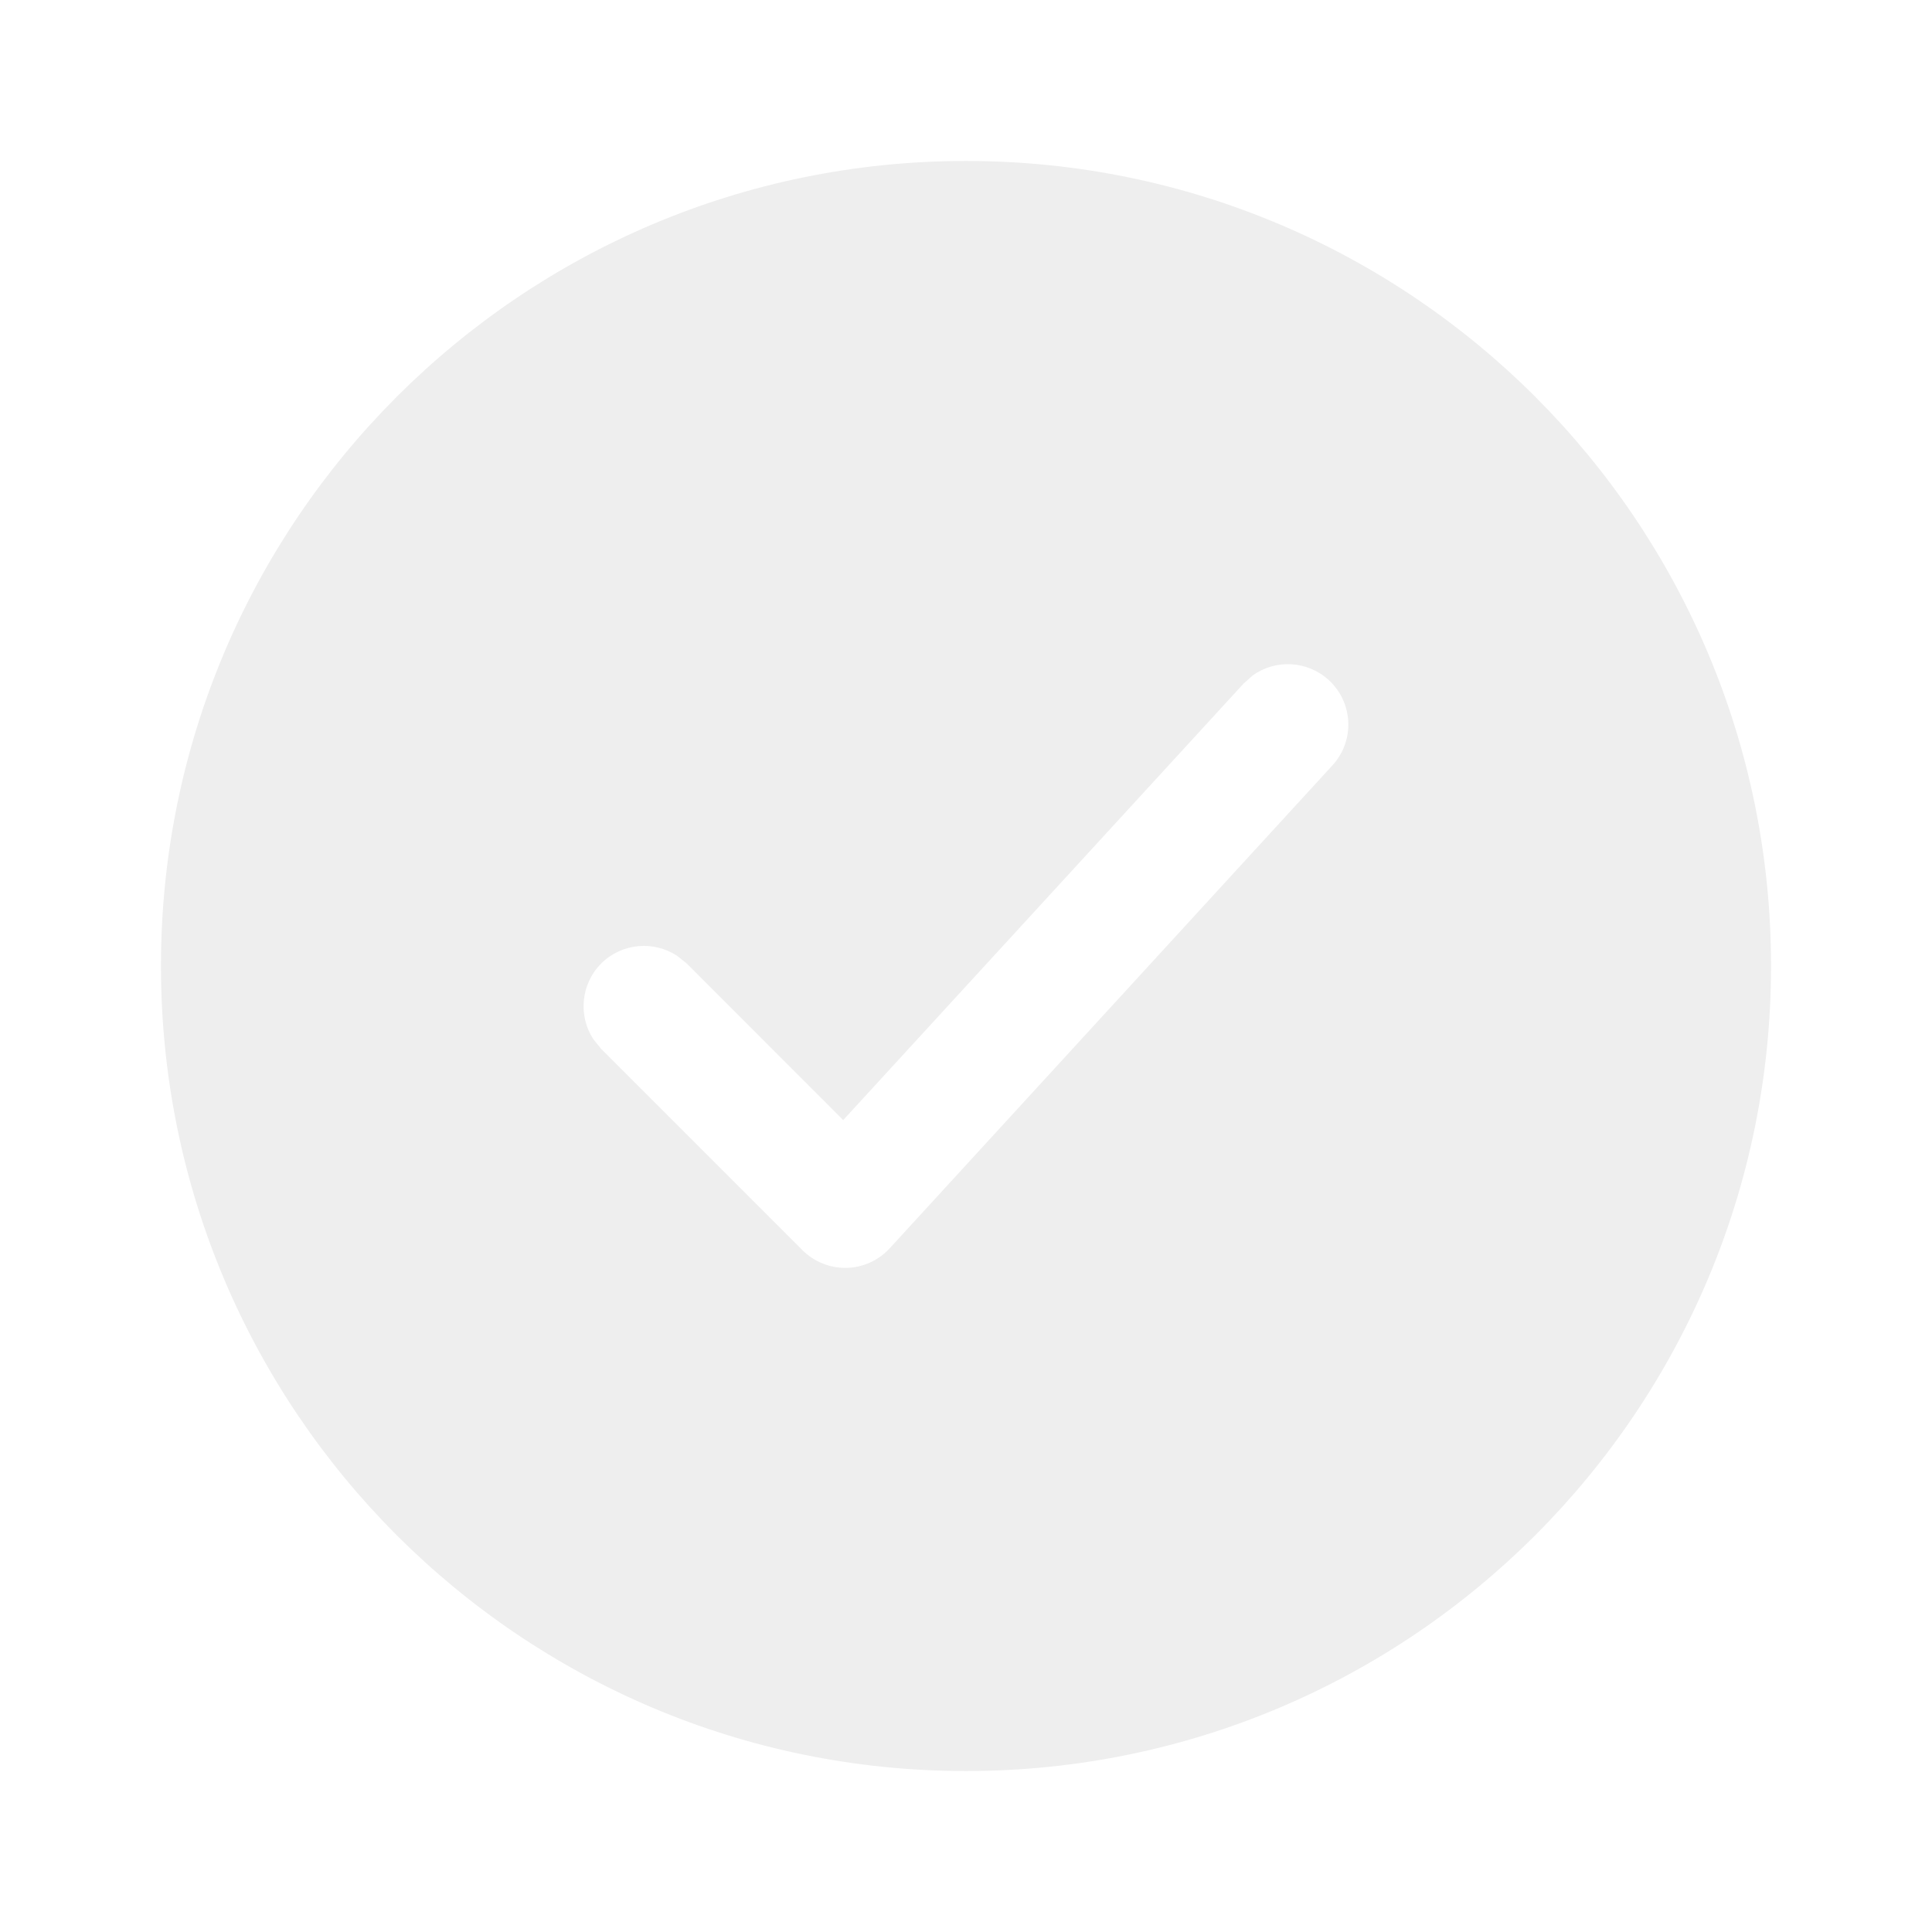
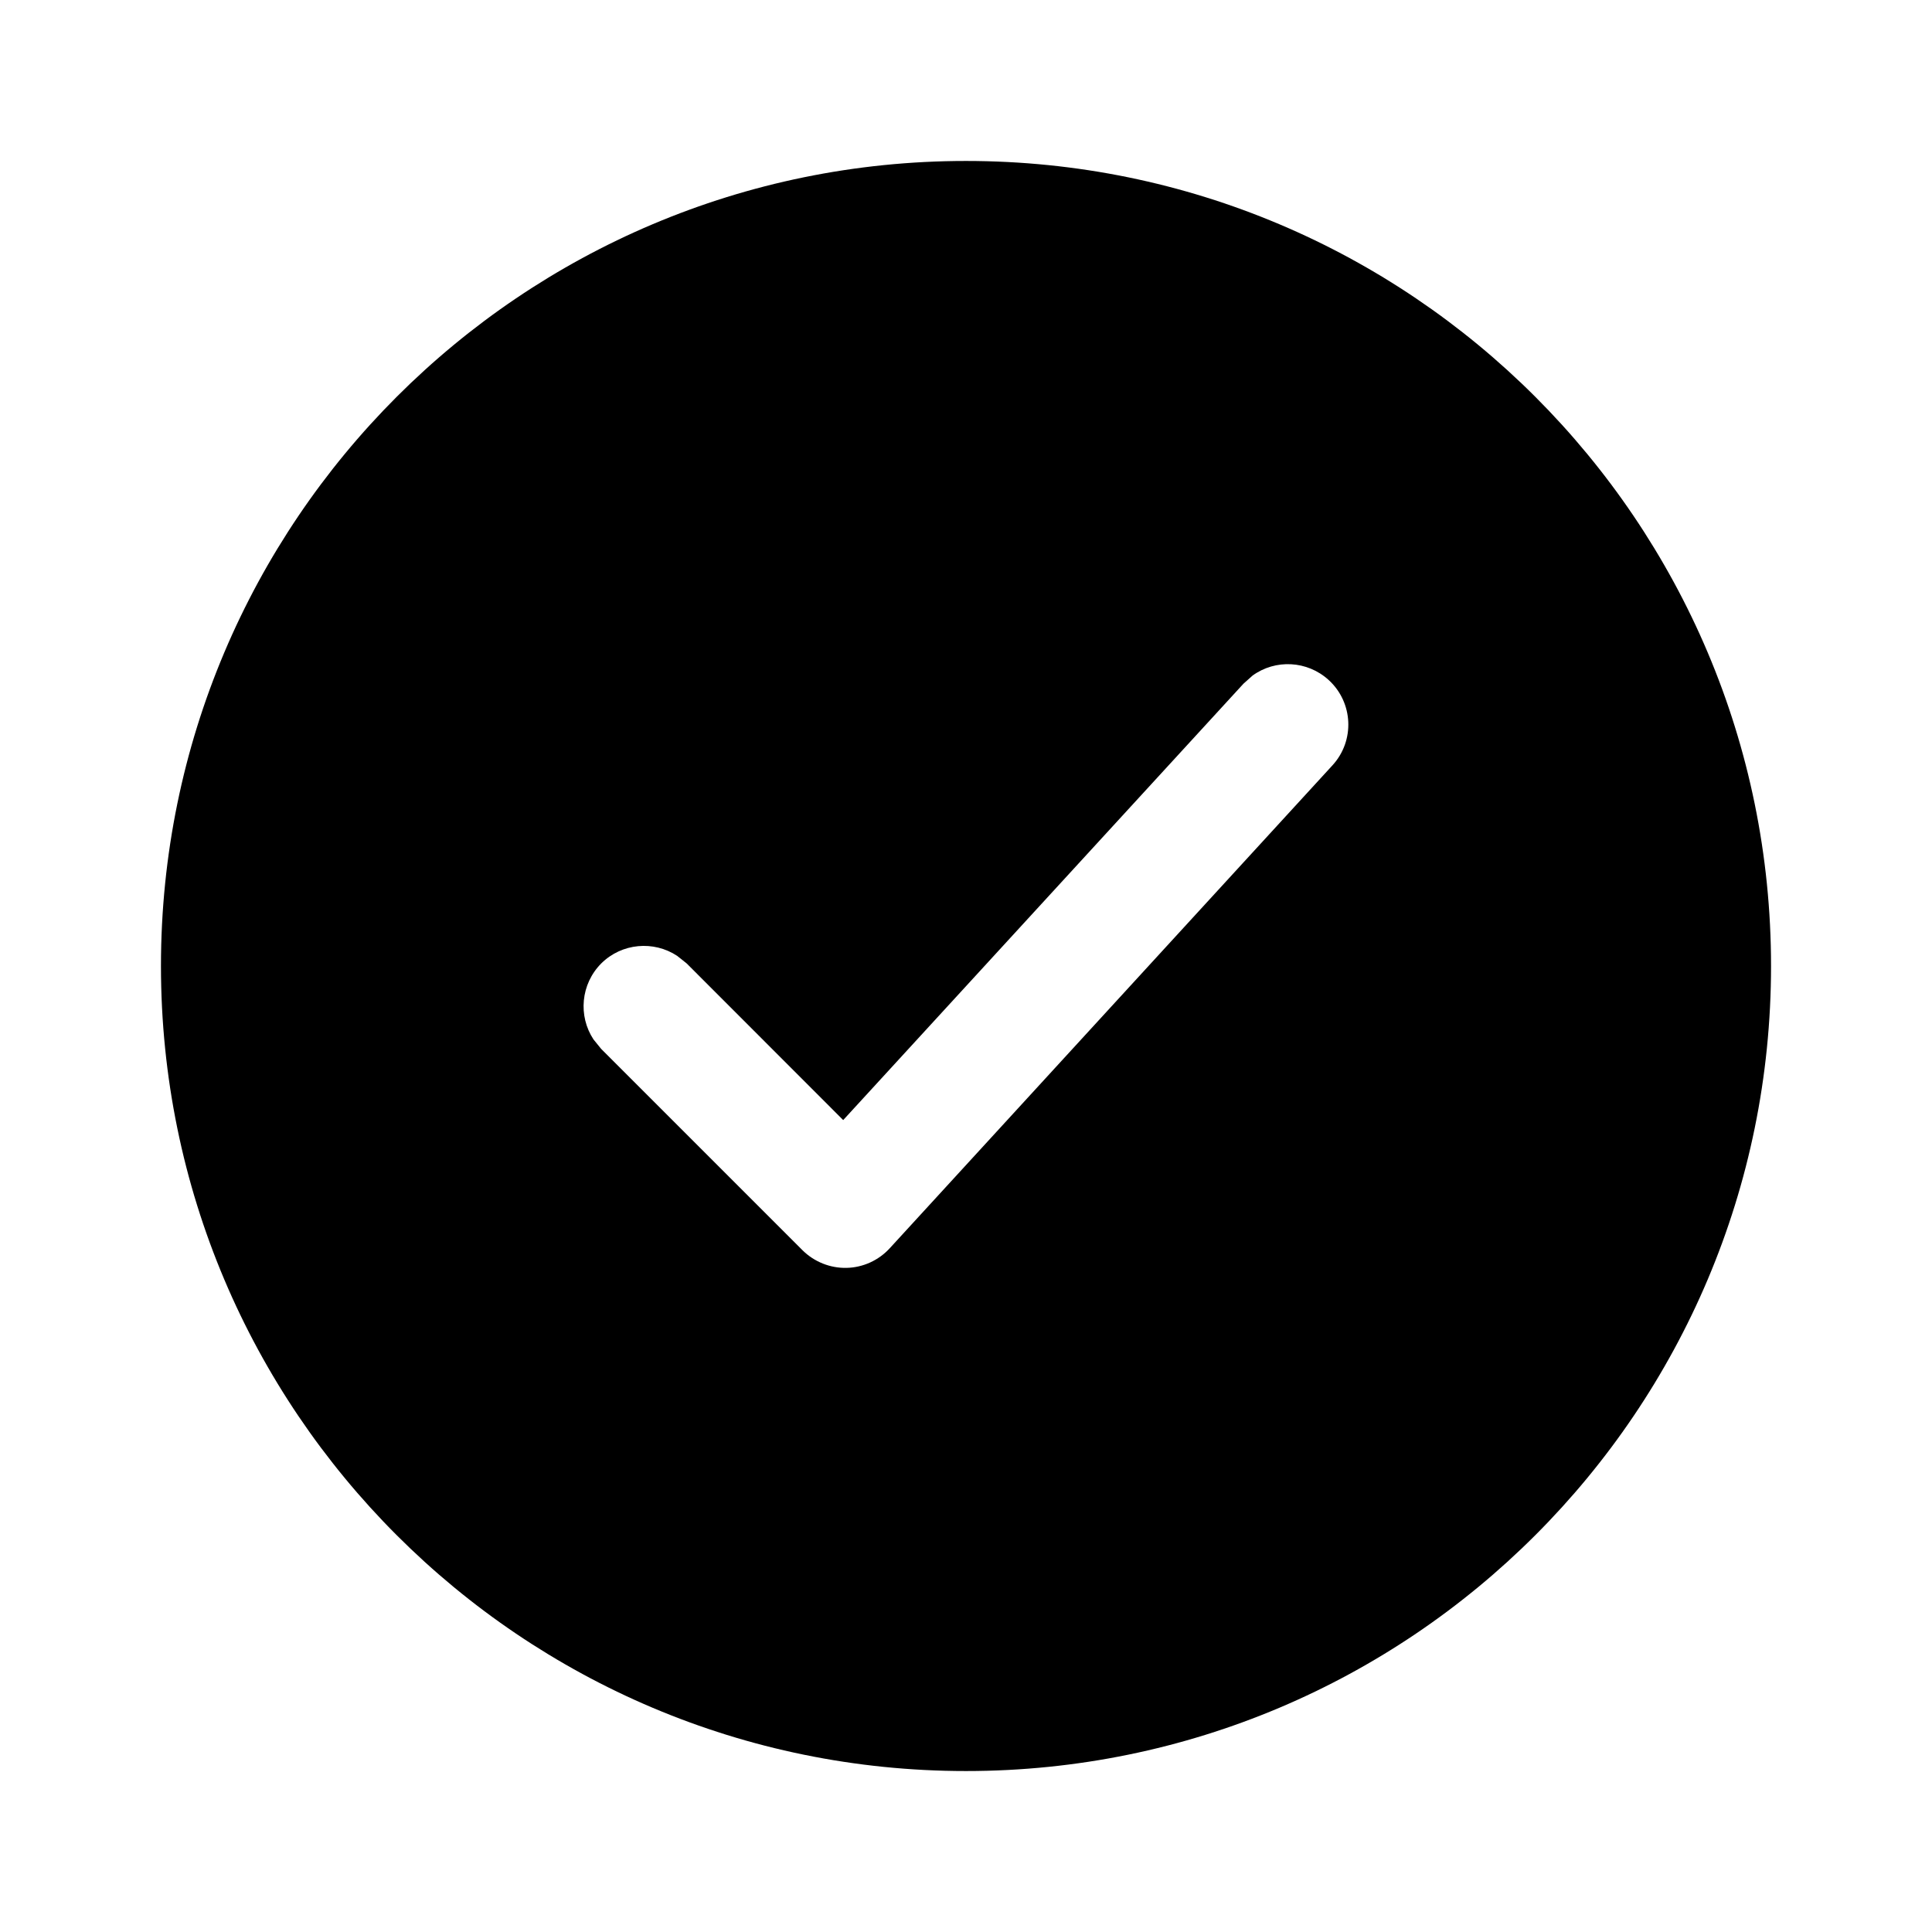
- <svg xmlns="http://www.w3.org/2000/svg" width="16" height="16" viewBox="0 0 16 16" fill="none">
-   <path d="M8 1.333C11.682 1.333 14.667 4.318 14.667 8C14.667 11.682 11.682 14.667 8 14.667C4.318 14.667 1.333 11.682 1.333 8C1.333 4.318 4.318 1.333 8 1.333ZM11.004 5.632C10.826 5.469 10.561 5.458 10.373 5.595L10.298 5.662L6.983 9.276L5.687 7.979L5.608 7.916C5.414 7.788 5.15 7.809 4.979 7.979C4.809 8.15 4.787 8.414 4.915 8.608L4.979 8.687L6.646 10.354C6.743 10.45 6.875 10.503 7.011 10.5C7.147 10.497 7.276 10.438 7.368 10.338L11.035 6.338C11.222 6.134 11.207 5.818 11.004 5.632Z" fill="#EEEEEE" />
+ <svg xmlns="http://www.w3.org/2000/svg" width="16" height="16" viewBox="0 0 16 16" fill="#ff56fd">
+   <path d="M8 1.333C11.682 1.333 14.667 4.318 14.667 8C14.667 11.682 11.682 14.667 8 14.667C4.318 14.667 1.333 11.682 1.333 8C1.333 4.318 4.318 1.333 8 1.333ZM11.004 5.632C10.826 5.469 10.561 5.458 10.373 5.595L10.298 5.662L6.983 9.276L5.687 7.979L5.608 7.916C5.414 7.788 5.15 7.809 4.979 7.979C4.809 8.15 4.787 8.414 4.915 8.608L4.979 8.687L6.646 10.354C6.743 10.45 6.875 10.503 7.011 10.5C7.147 10.497 7.276 10.438 7.368 10.338L11.035 6.338C11.222 6.134 11.207 5.818 11.004 5.632Z" fill="currentColor" />
</svg>
